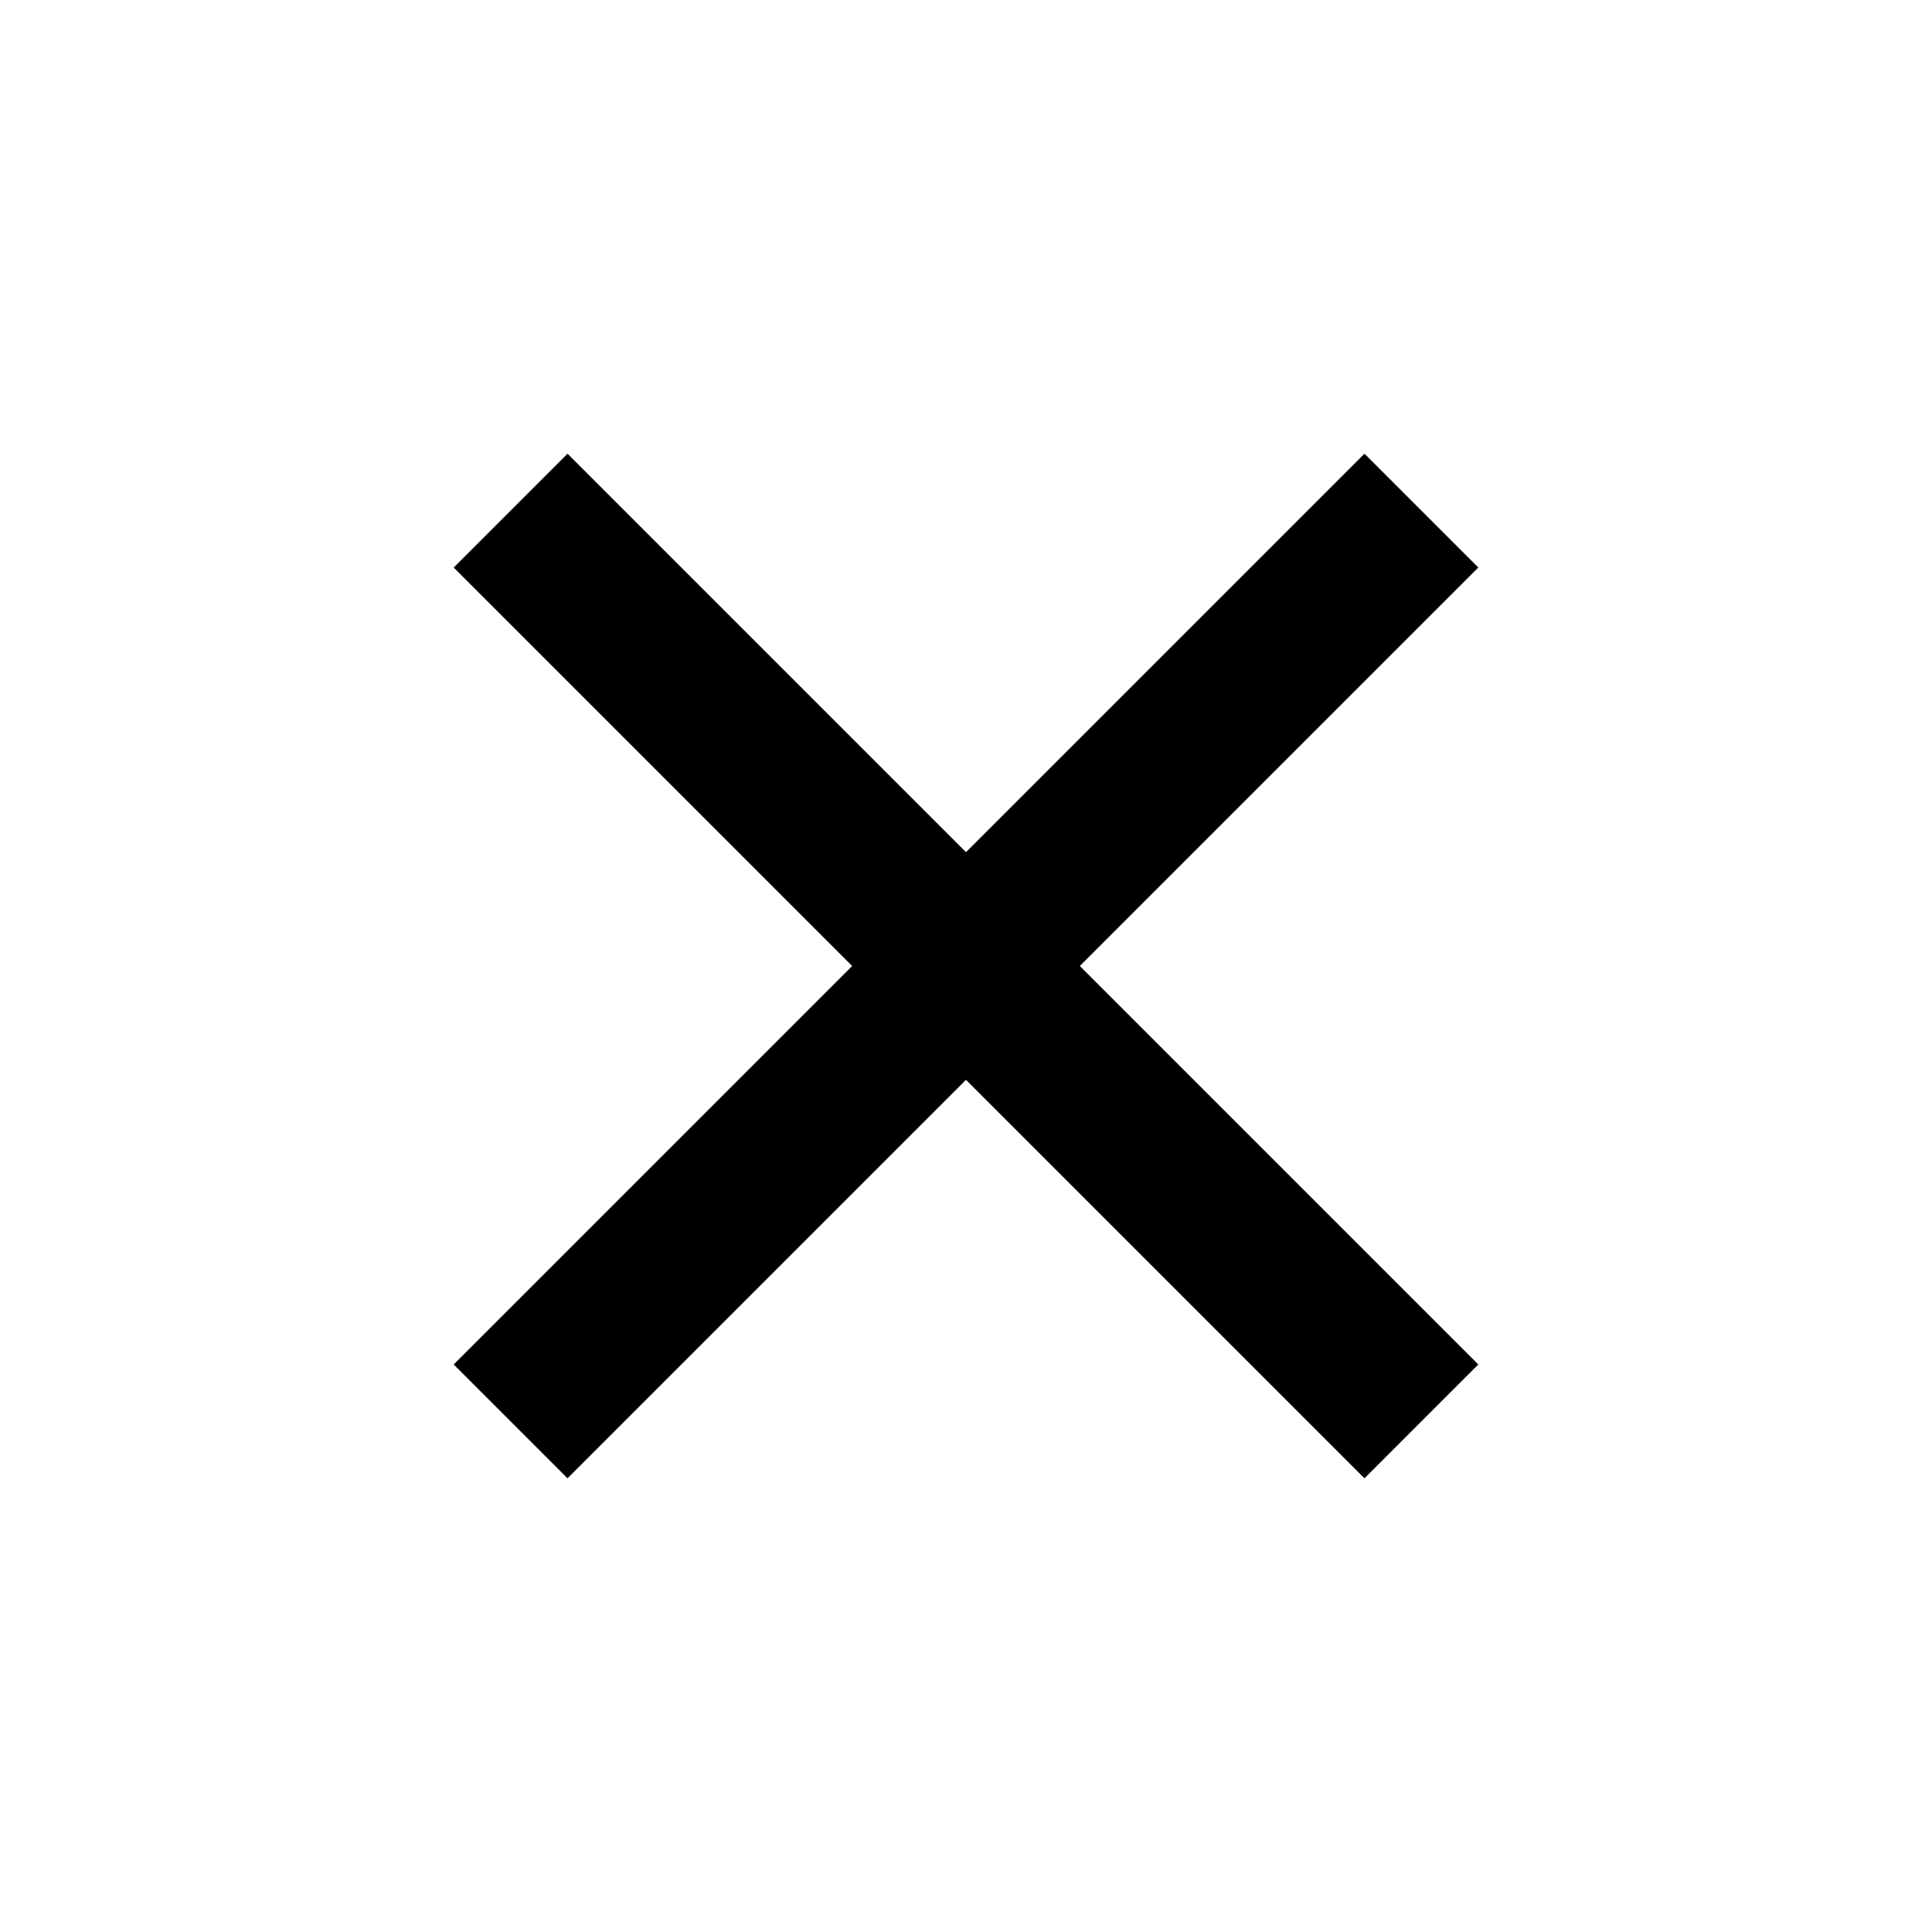
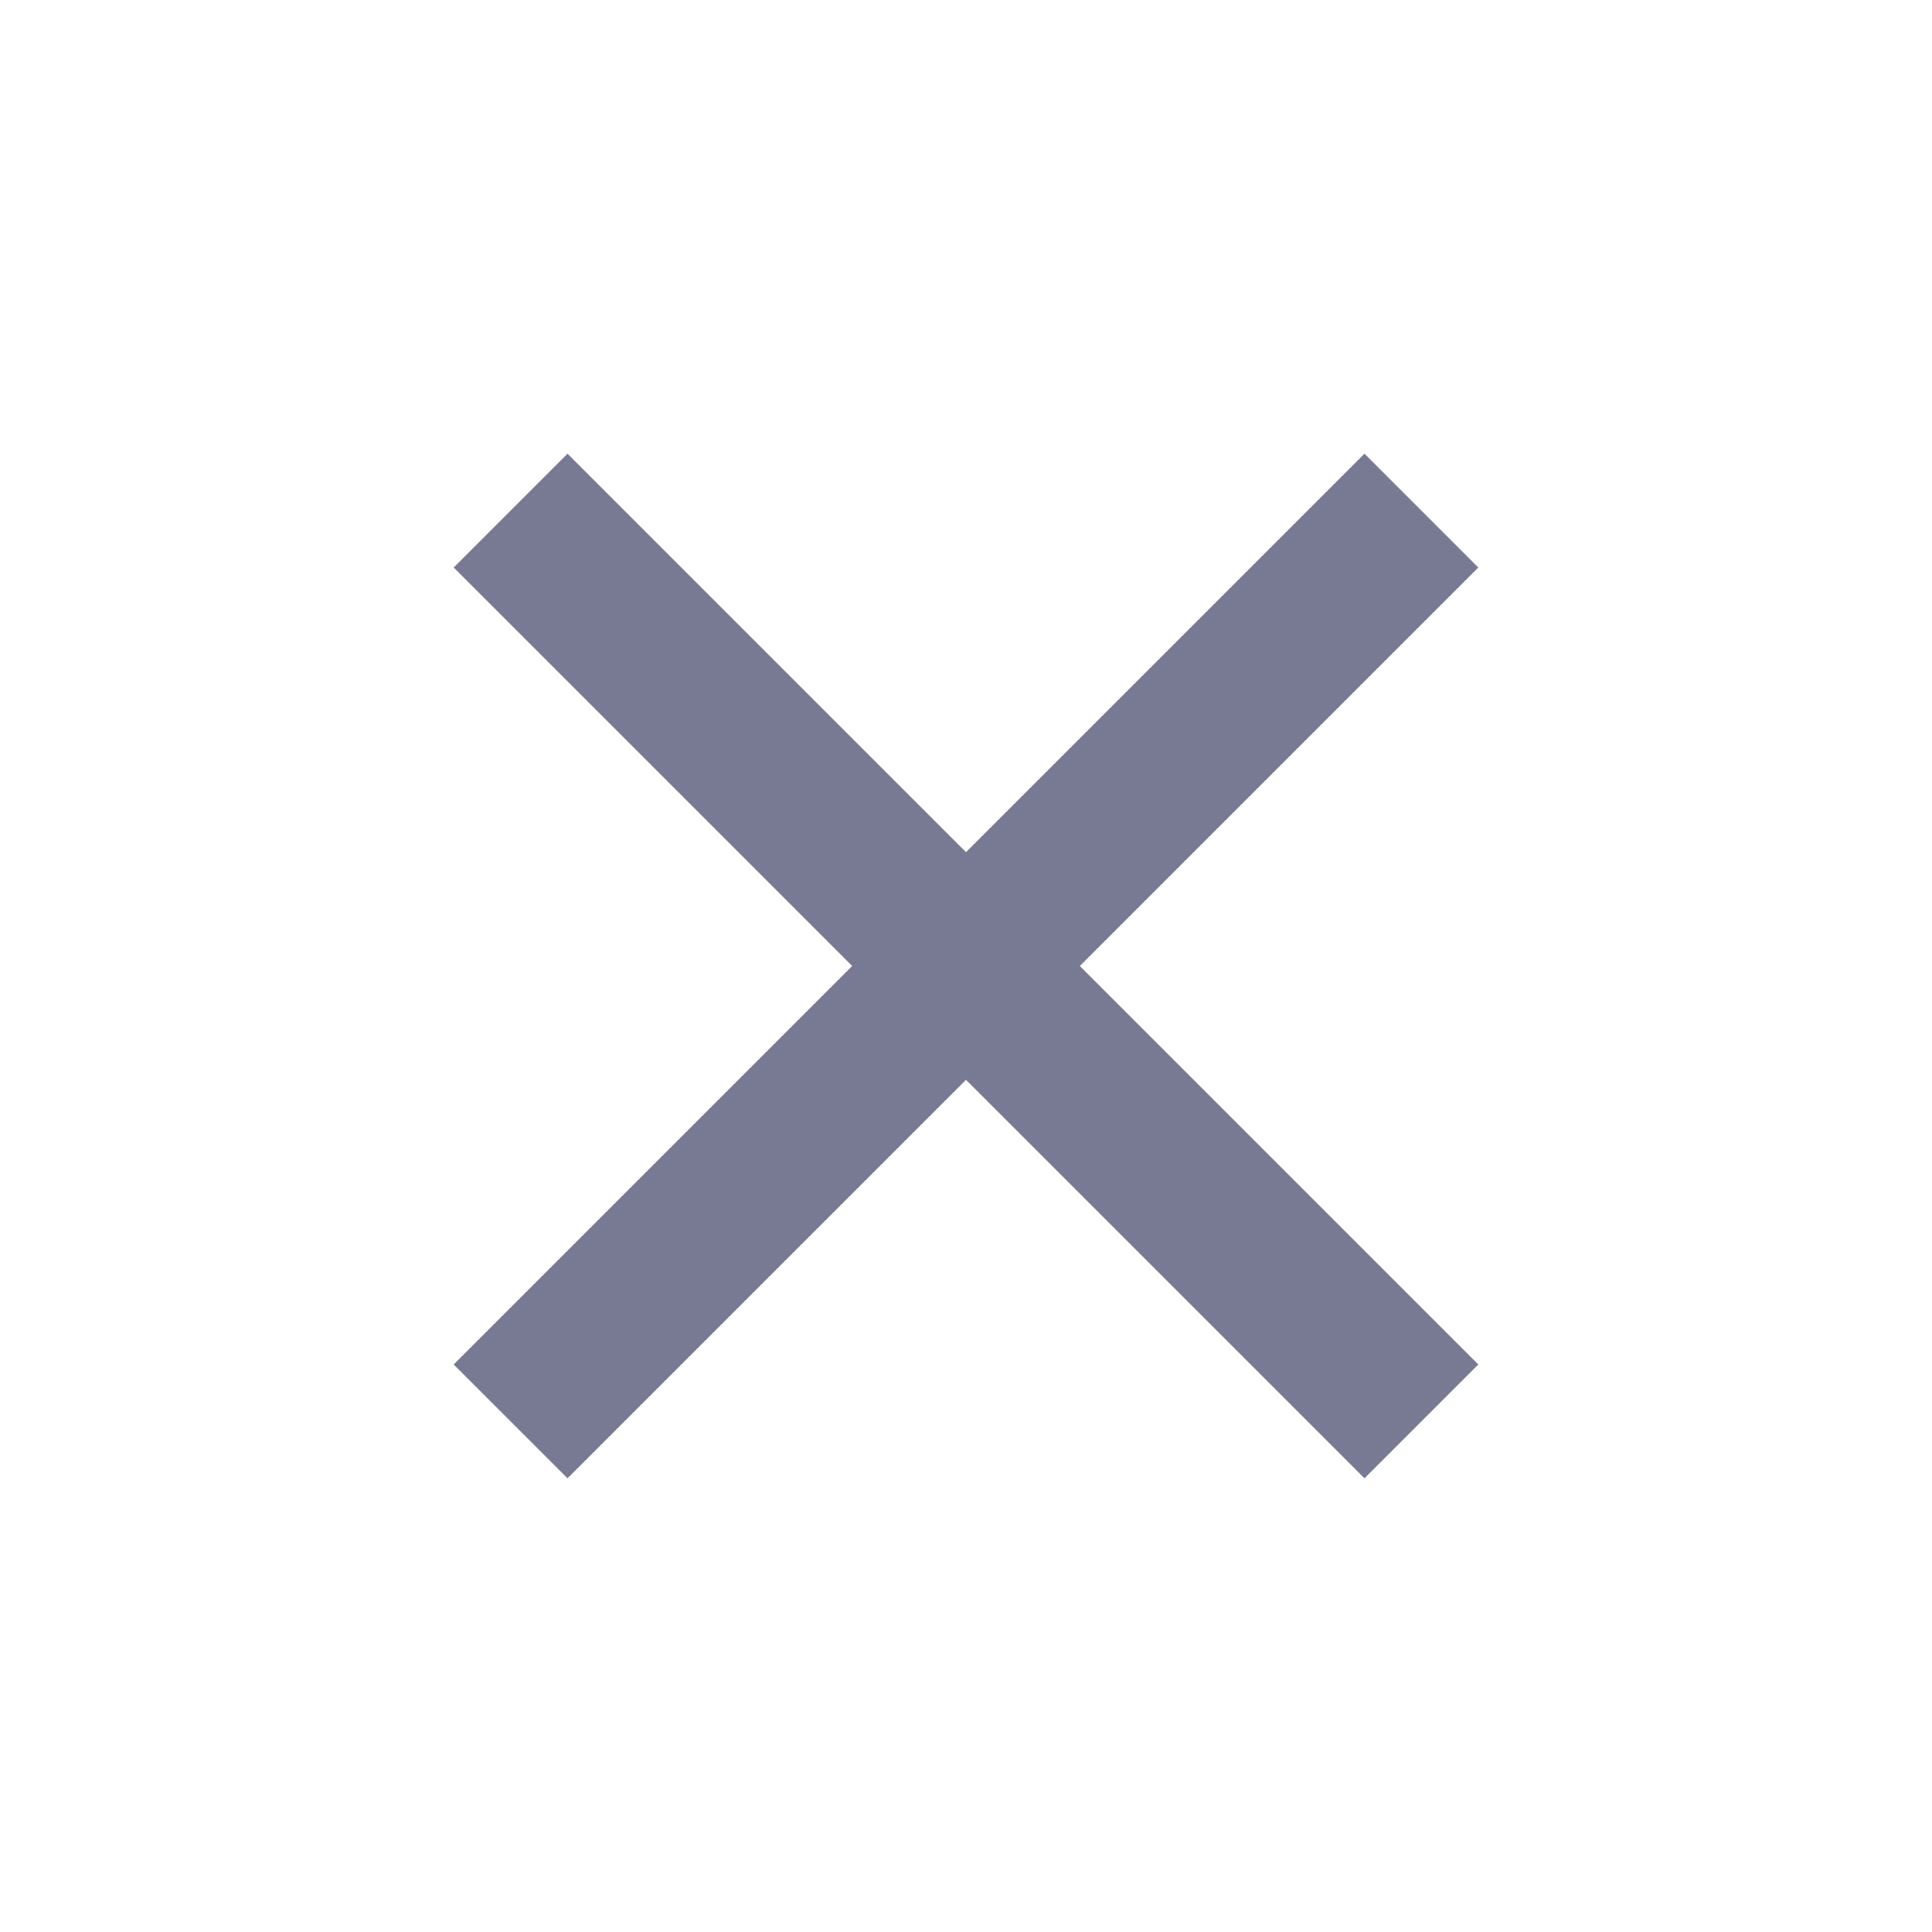
- <svg xmlns="http://www.w3.org/2000/svg" viewBox="0 0 24 24" width="16" height="16">
+ <svg xmlns="http://www.w3.org/2000/svg" viewBox="0 0 24 24" width="24" height="24">
  <path fill="none" d="M0 0h24v24H0z" />
-   <path d="M12 10.586l4.95-4.95 1.414 1.414-4.95 4.95 4.95 4.95-1.414 1.414-4.95-4.95-4.95 4.95-1.414-1.414 4.95-4.95-4.95-4.95L7.05 5.636z" fill="rgba(0,0,0,1)" />
+   <path d="M12 10.586l4.95-4.95 1.414 1.414-4.95 4.95 4.95 4.95-1.414 1.414-4.95-4.95-4.95 4.95-1.414-1.414 4.95-4.95-4.95-4.95L7.05 5.636z" fill="rgba(119,122,146,1)" />
</svg>
